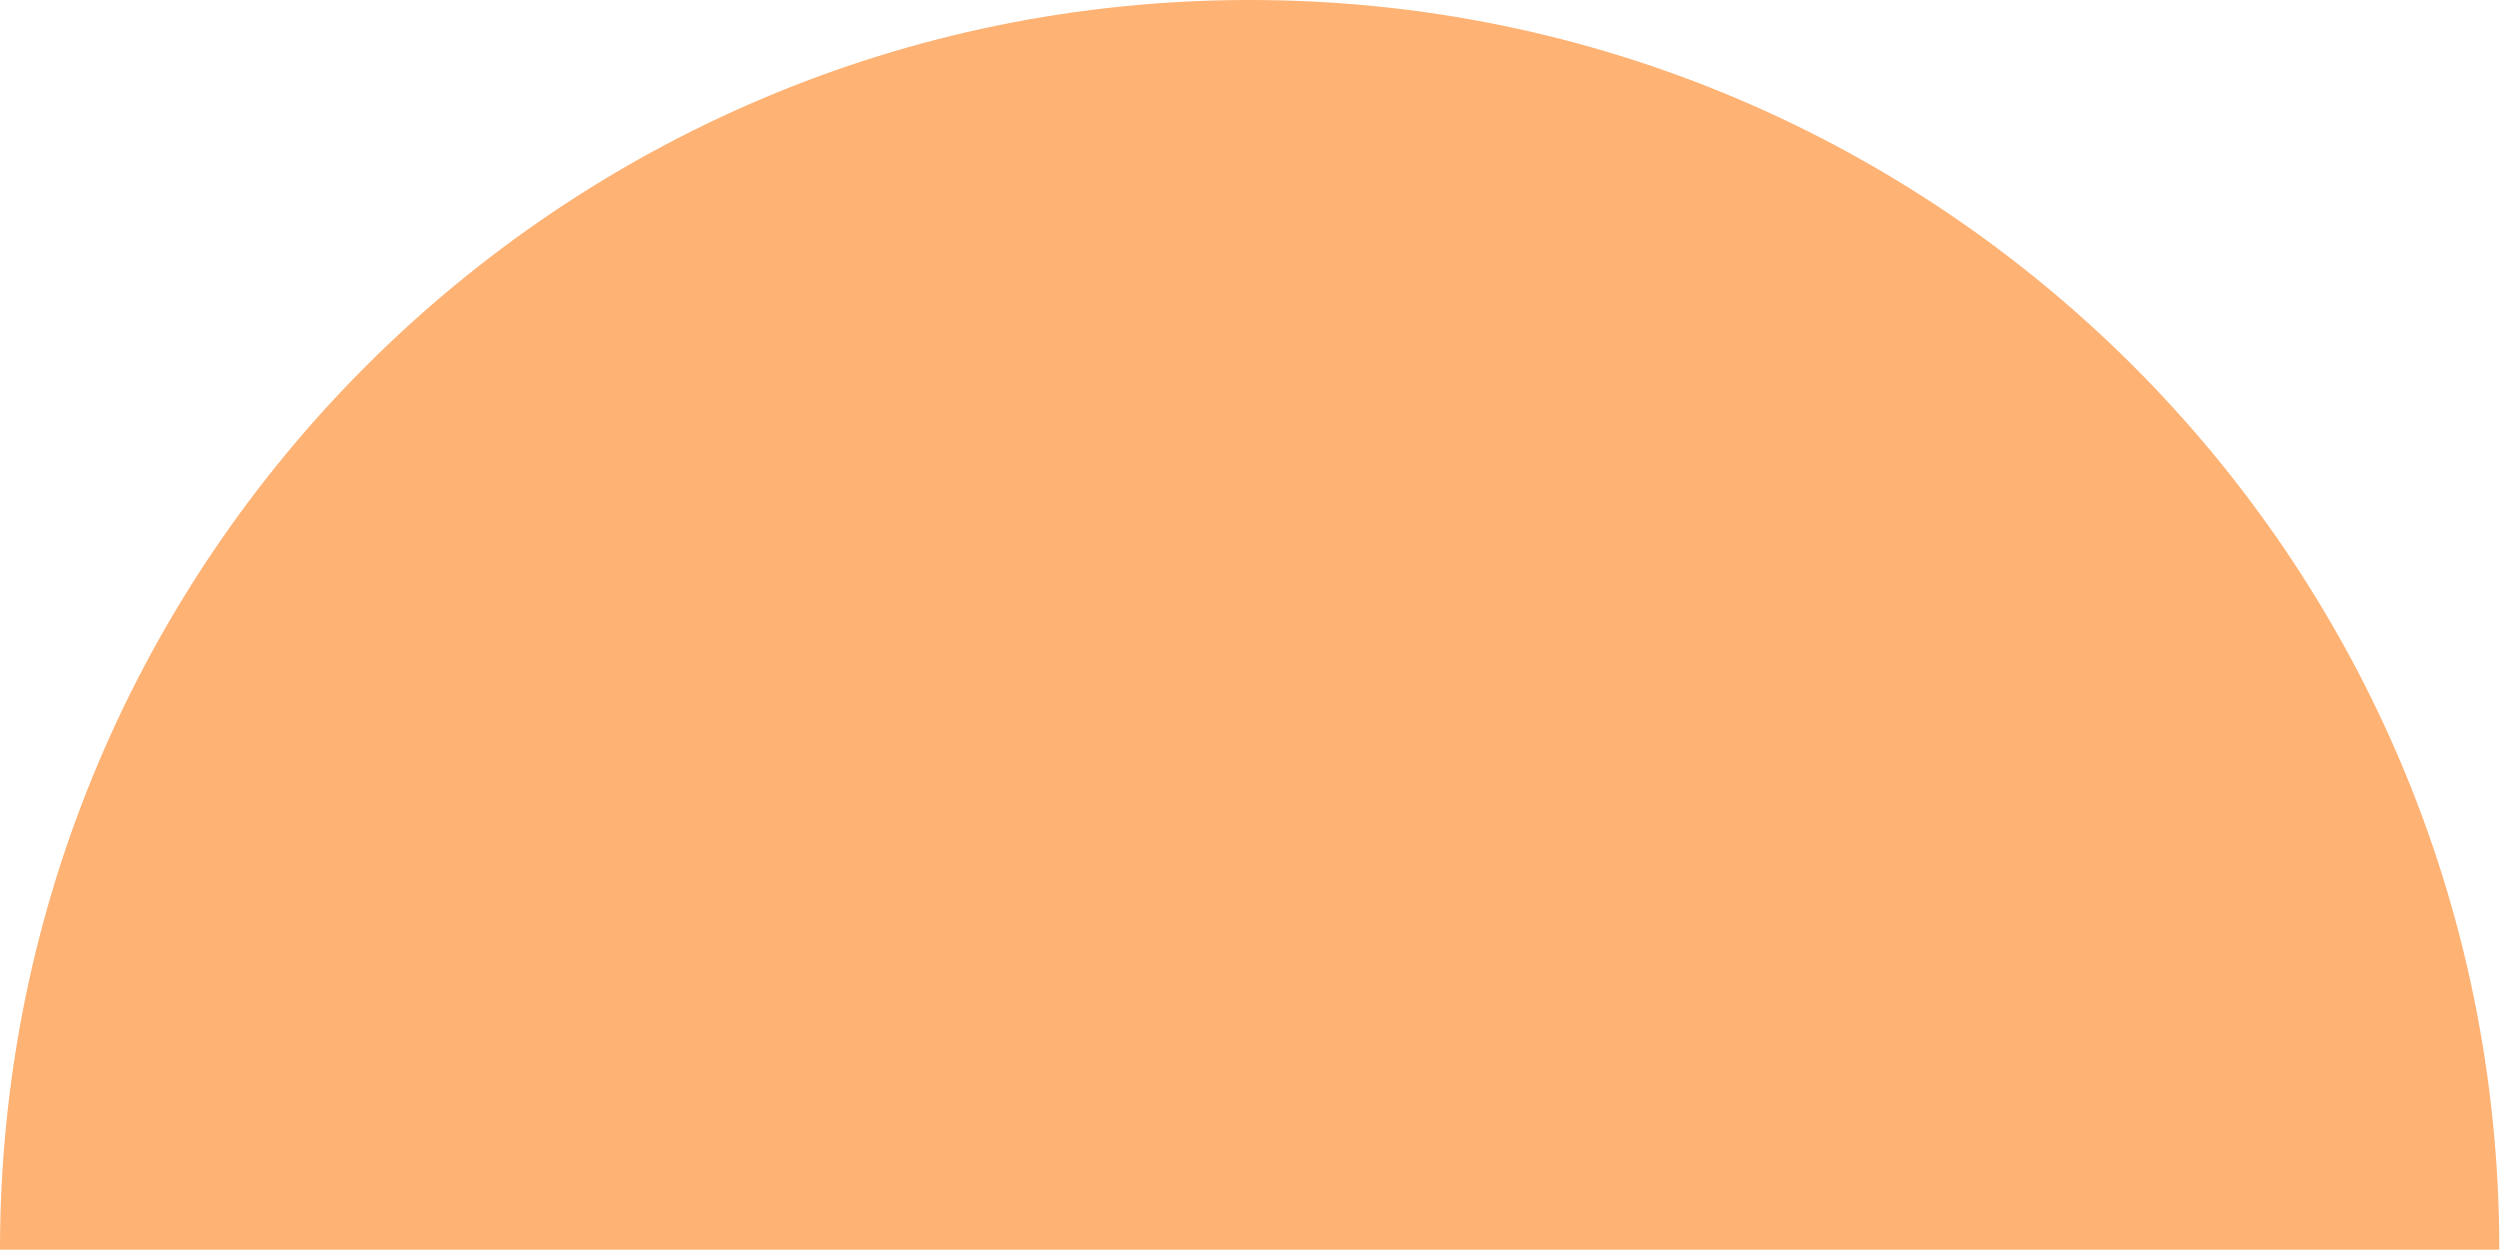
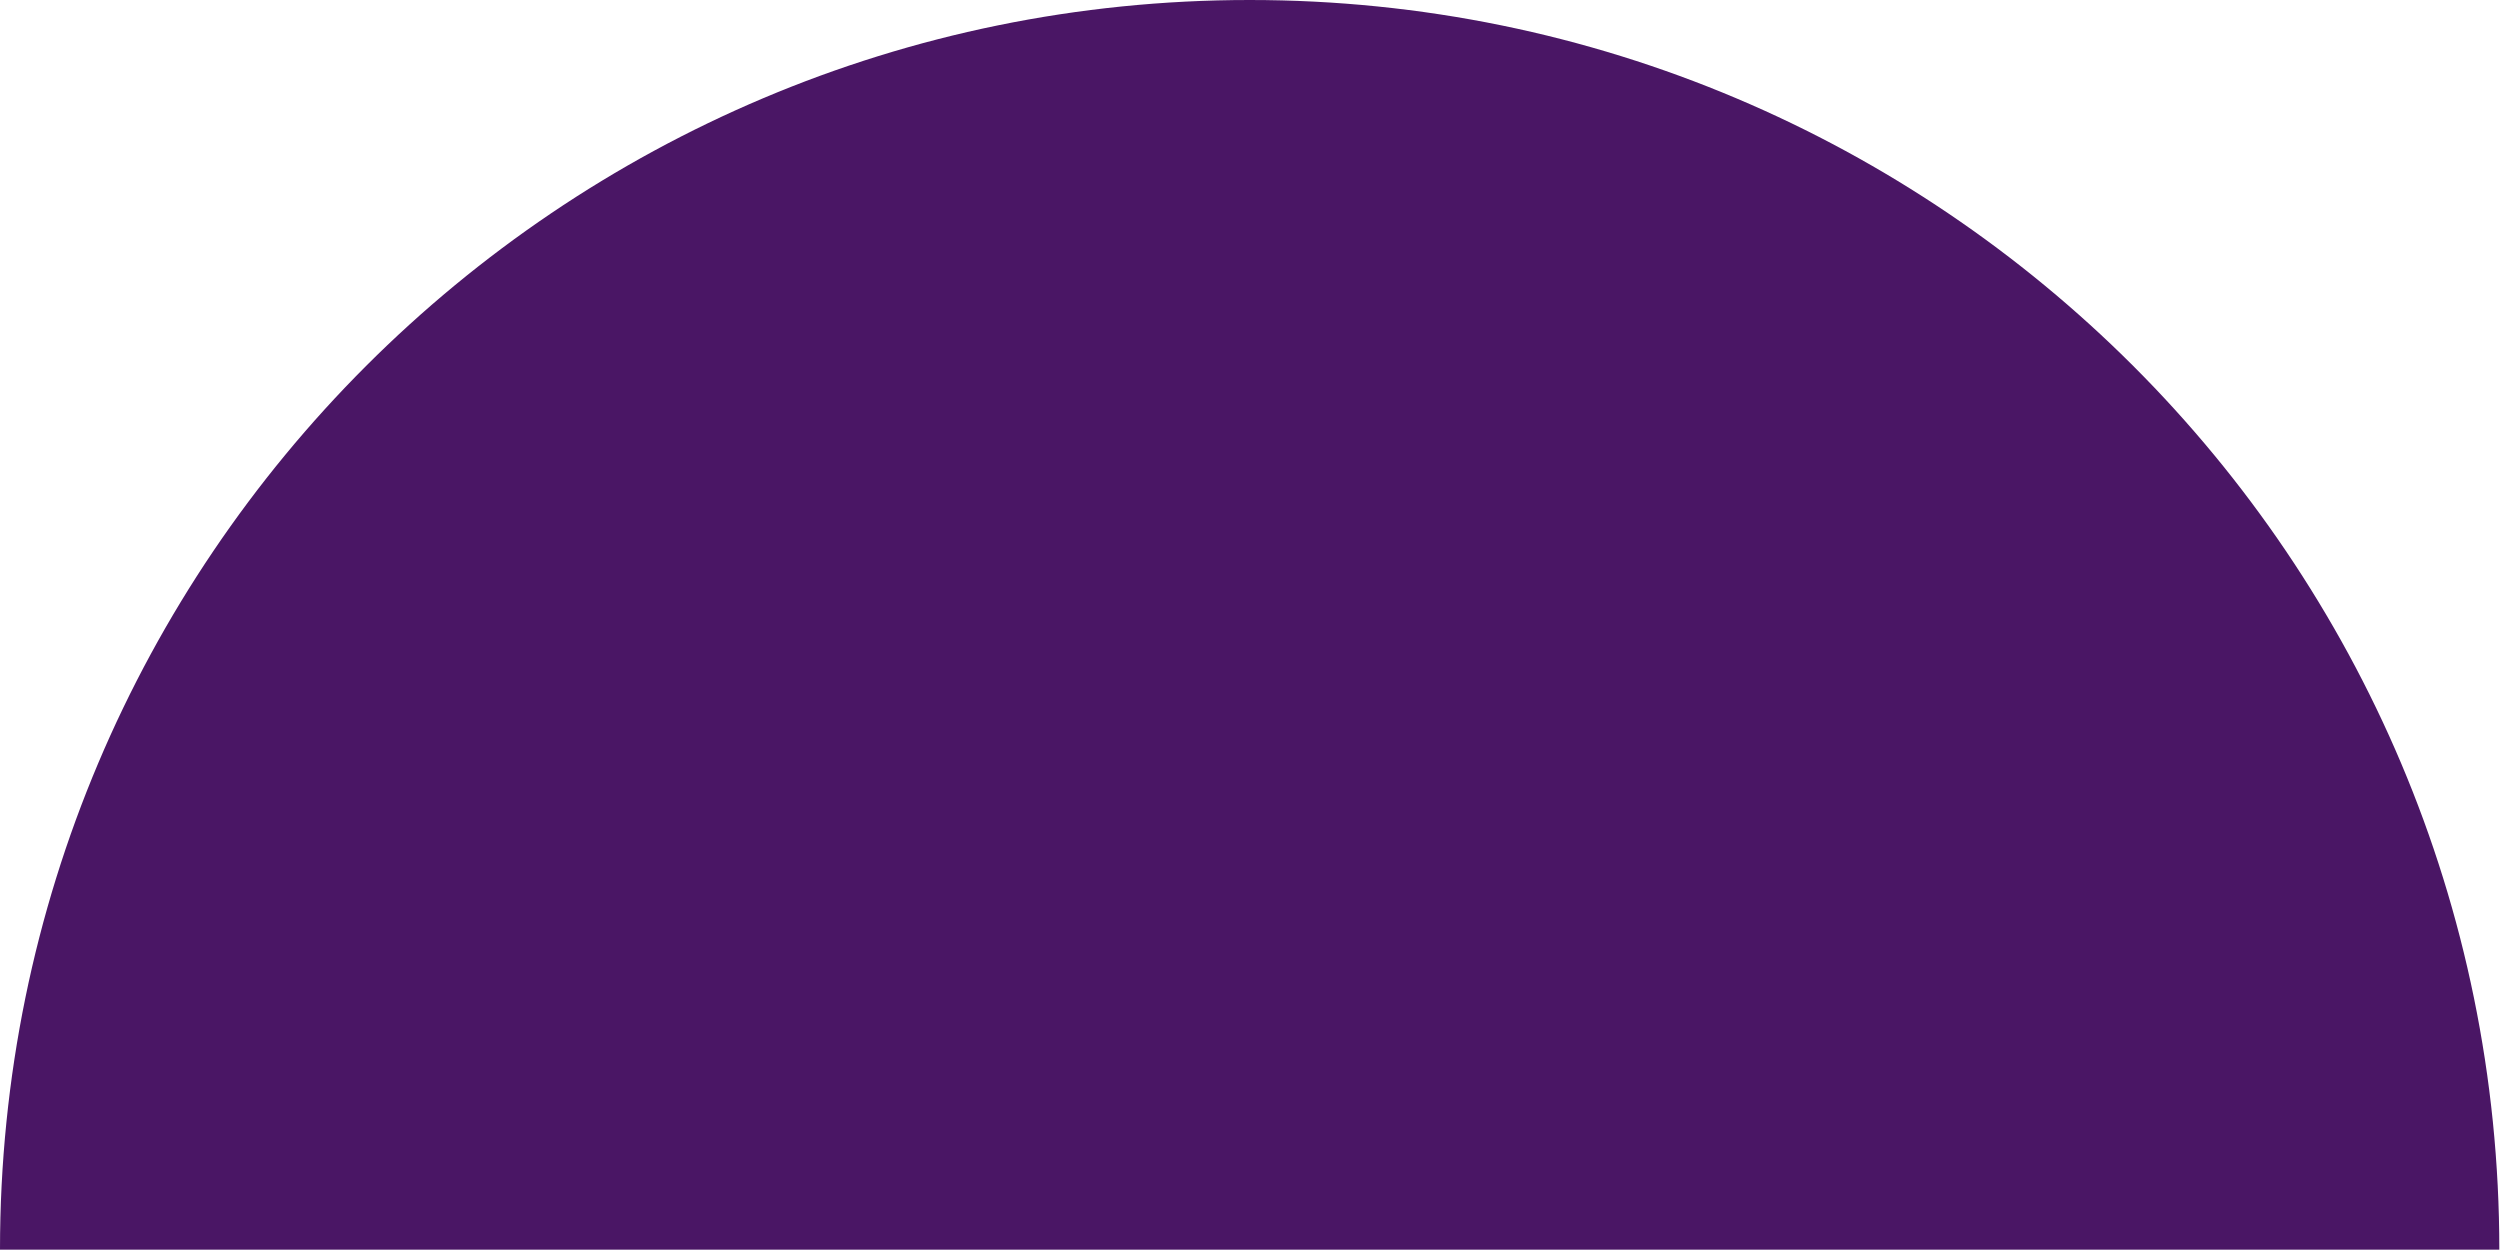
<svg xmlns="http://www.w3.org/2000/svg" width="812" height="406" viewBox="0 0 812 406" fill="none">
-   <path d="M811.779 405.889C541.186 405.889 270.593 405.889 0 405.889C0 181.723 181.723 0 405.889 0C630.056 0 811.779 181.723 811.779 405.889Z" fill="#FEB273" />
+   <path d="M811.779 405.889C541.186 405.889 270.593 405.889 0 405.889C0 181.723 181.723 0 405.889 0C630.056 0 811.779 181.723 811.779 405.889Z" fill="#4A1665" />
</svg>
